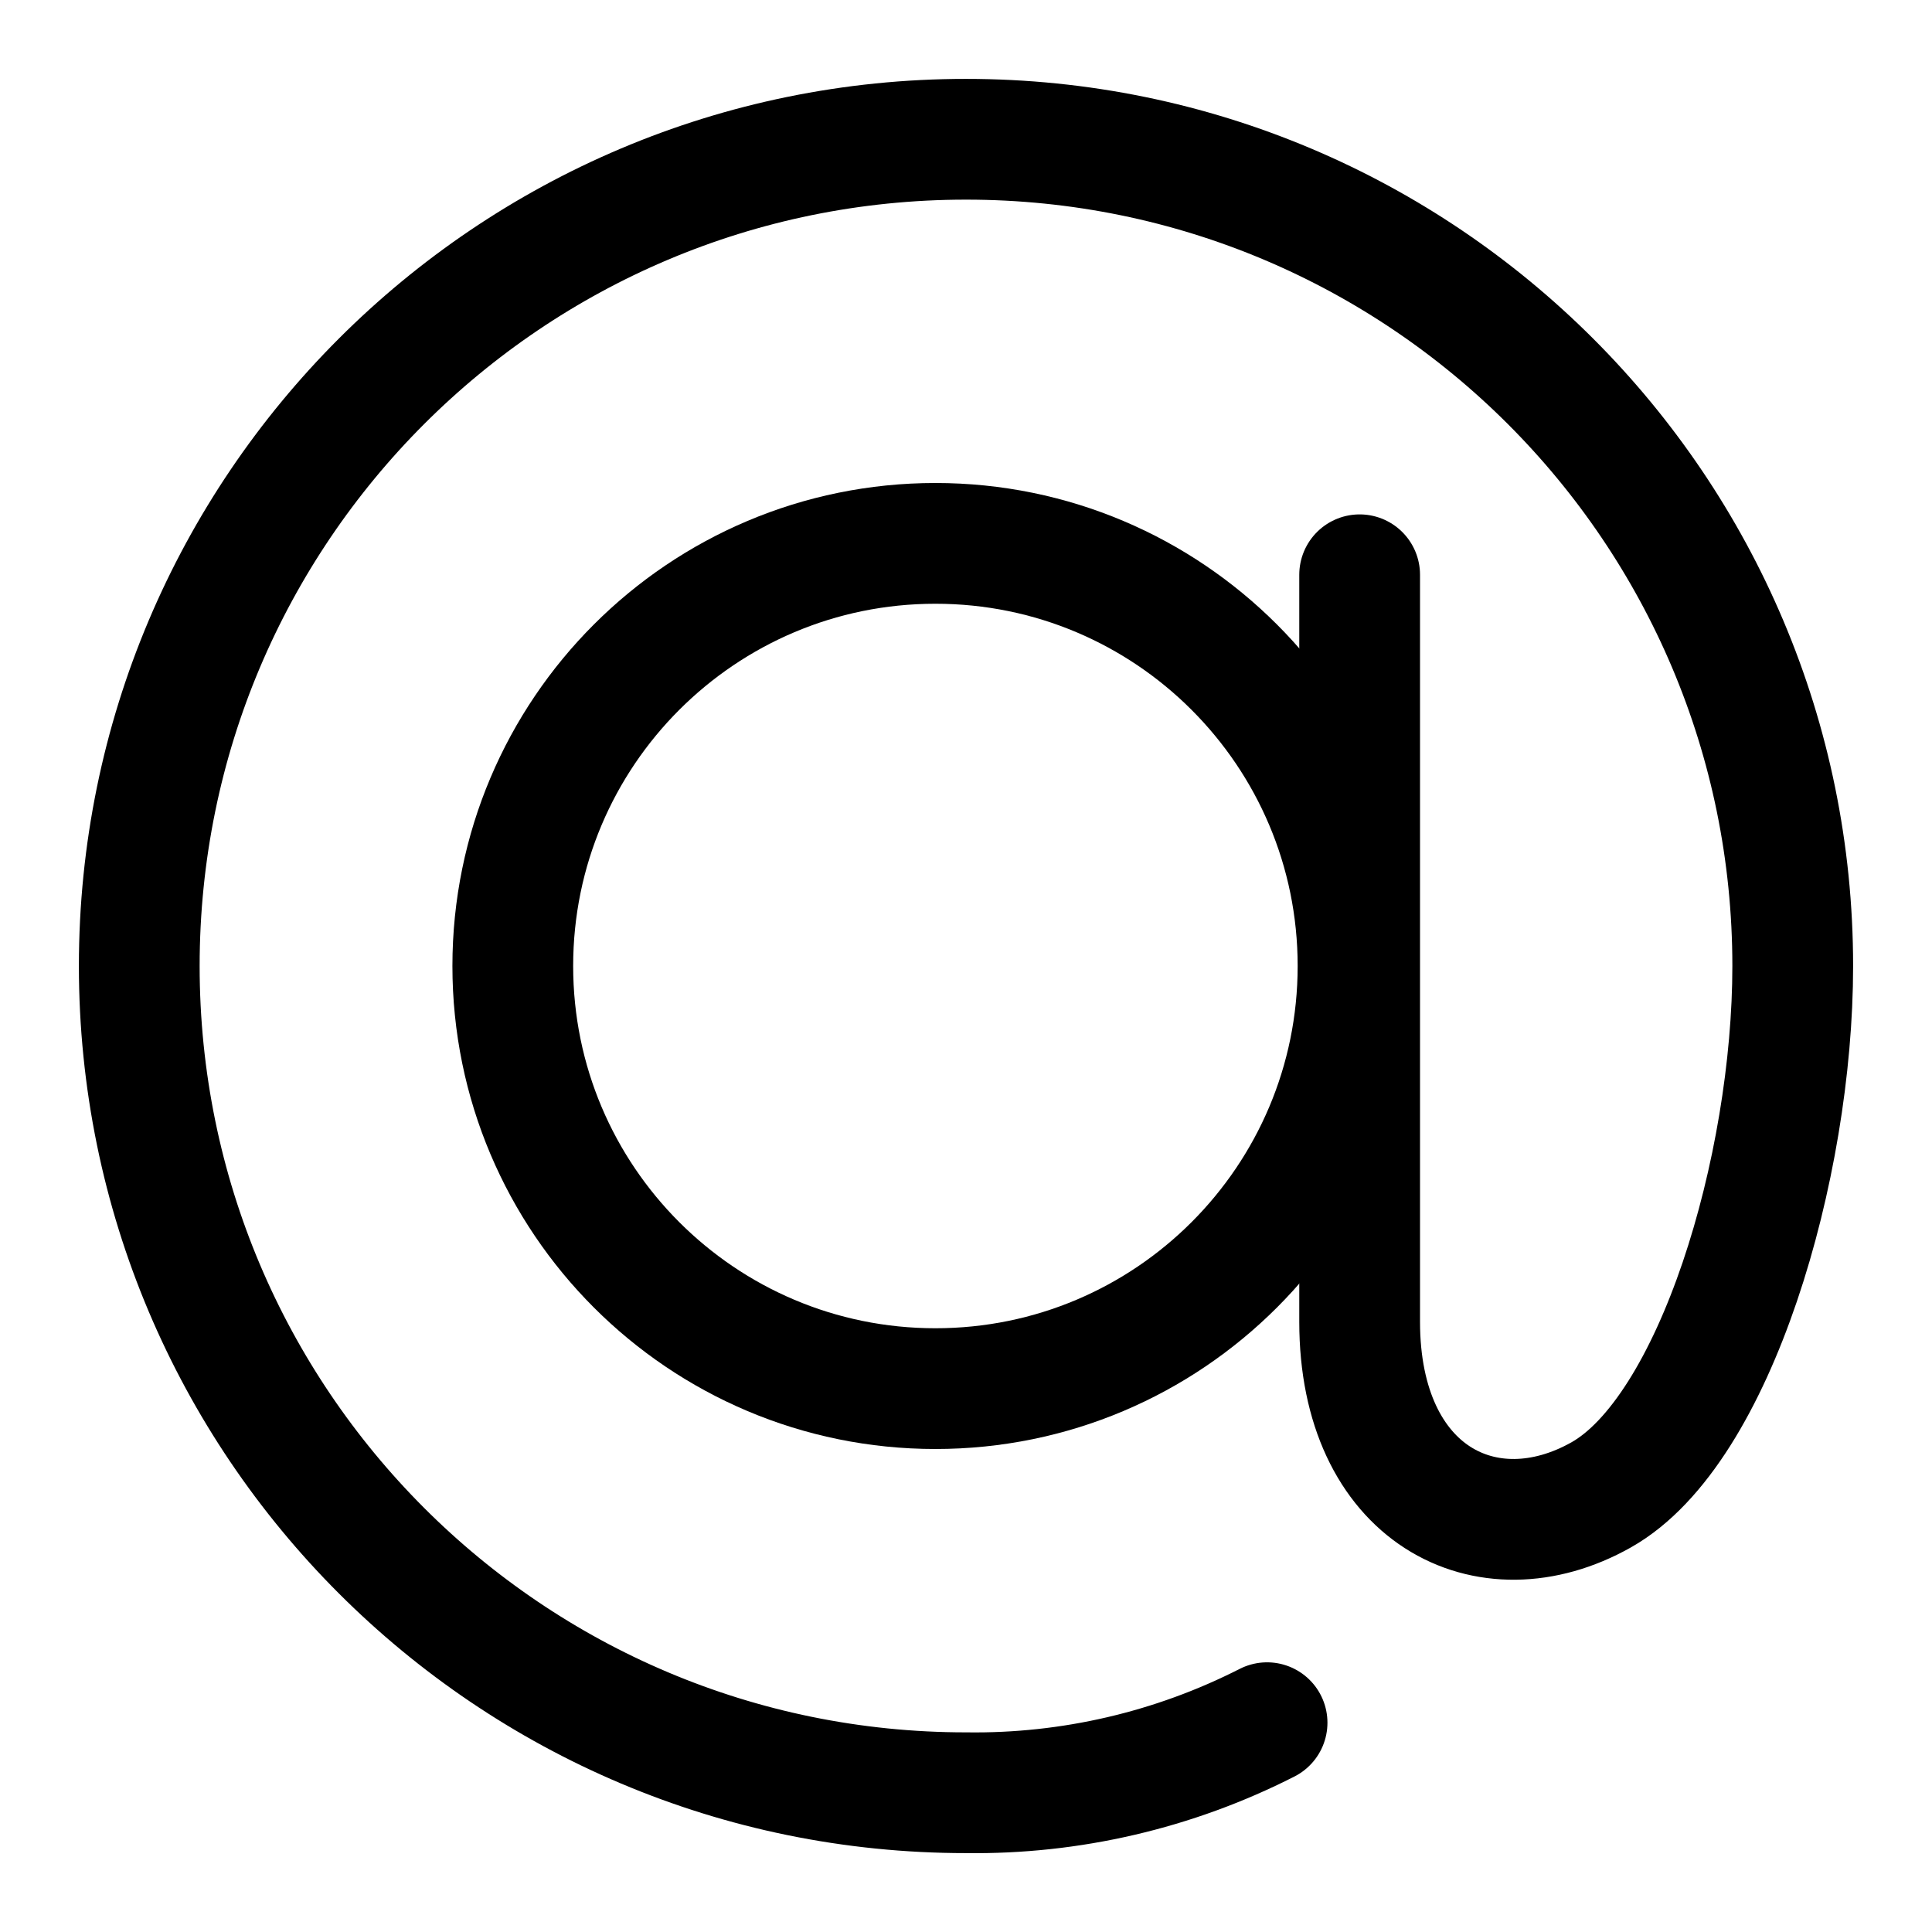
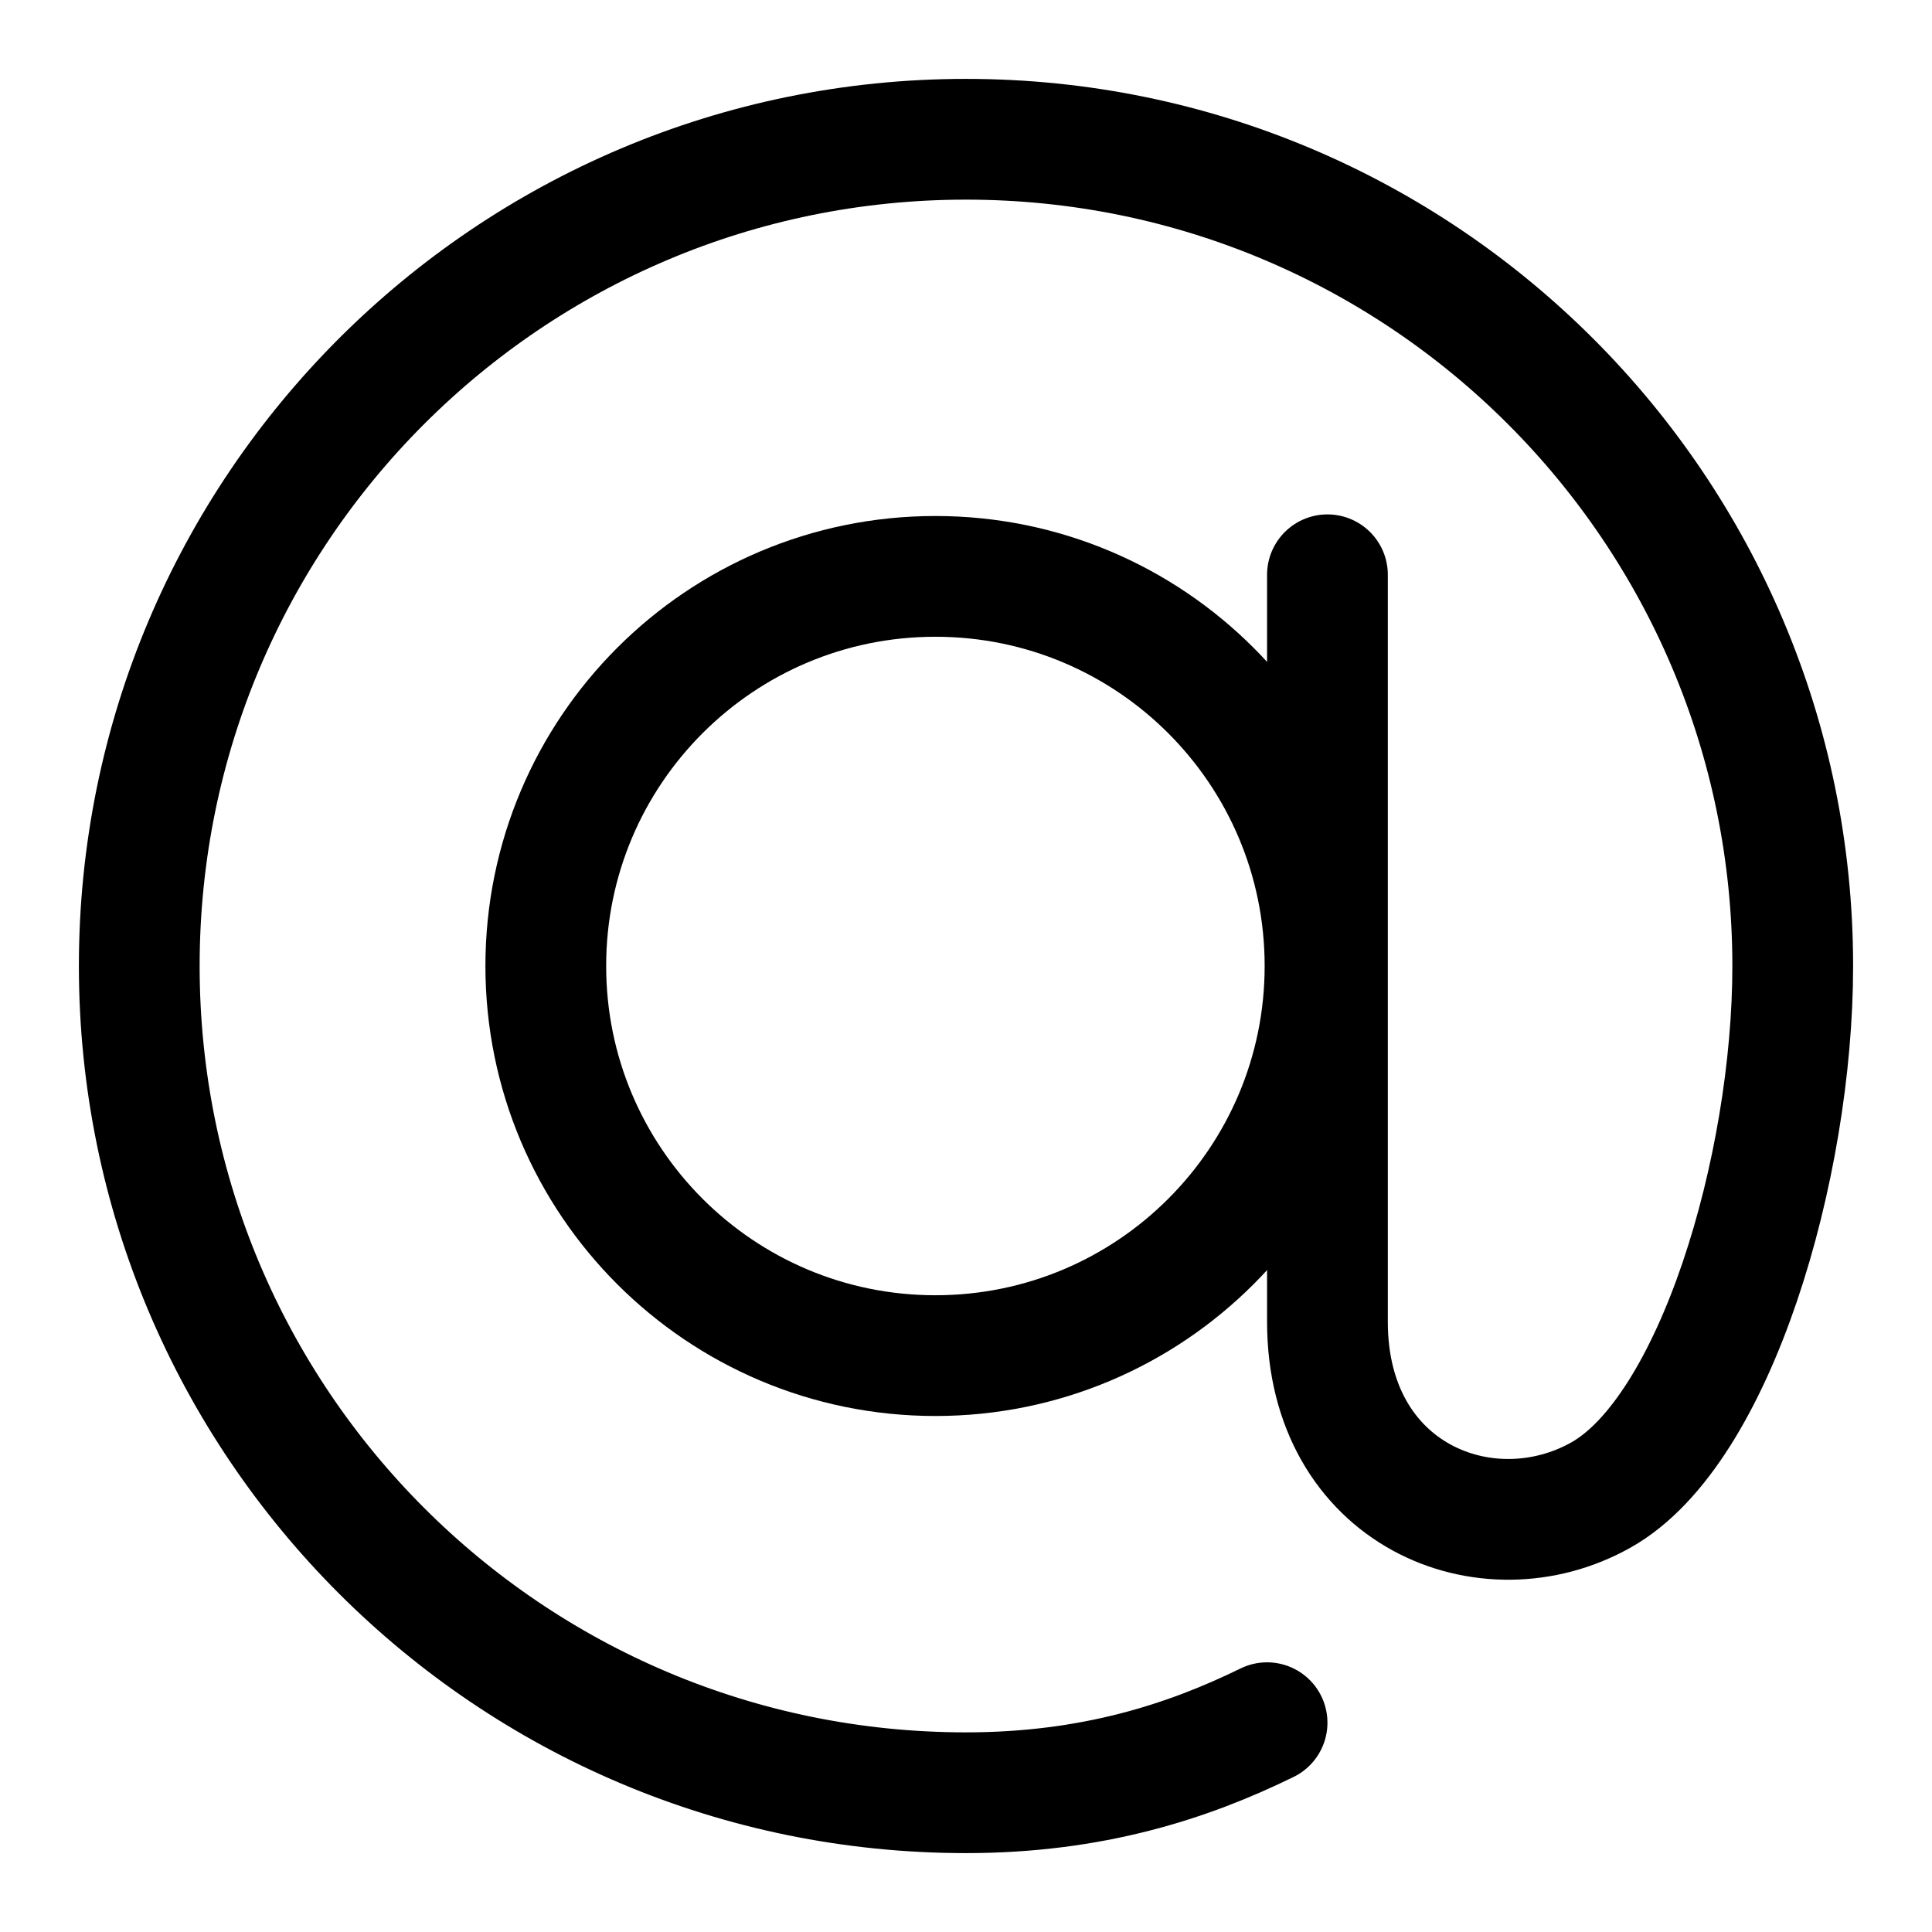
<svg xmlns="http://www.w3.org/2000/svg" width="24" height="24" viewBox="0 0 24 24" fill="none">
-   <circle cx="11.62" cy="12" r="5.25" stroke="currentColor" stroke-width="1.5" stroke-linecap="round" stroke-linejoin="round" />
-   <path d="M15.74 21.4a8 8 0 0 1-3.74.87A10.27 10.27 0 1 1 22.27 12c0 2.5-.96 5.77-2.38 6.57s-3 0-3-2.15V7.14" stroke="currentColor" stroke-width="1.5" stroke-linecap="round" stroke-linejoin="round" />
+   <circle cx="11.62" cy="12" r="4.84" stroke="currentColor" stroke-width="1.5" stroke-linecap="round" stroke-linejoin="round" />
+   <path d="M15.74 21.4c-.98.48-2.17.87-3.74.87A10.27 10.27 0 1 1 22.27 12c0 2.5-.96 5.77-2.38 6.57s-3.4 0-3.4-2.15V7.14" stroke="currentColor" stroke-width="1.5" stroke-linecap="round" stroke-linejoin="round" />
</svg>
